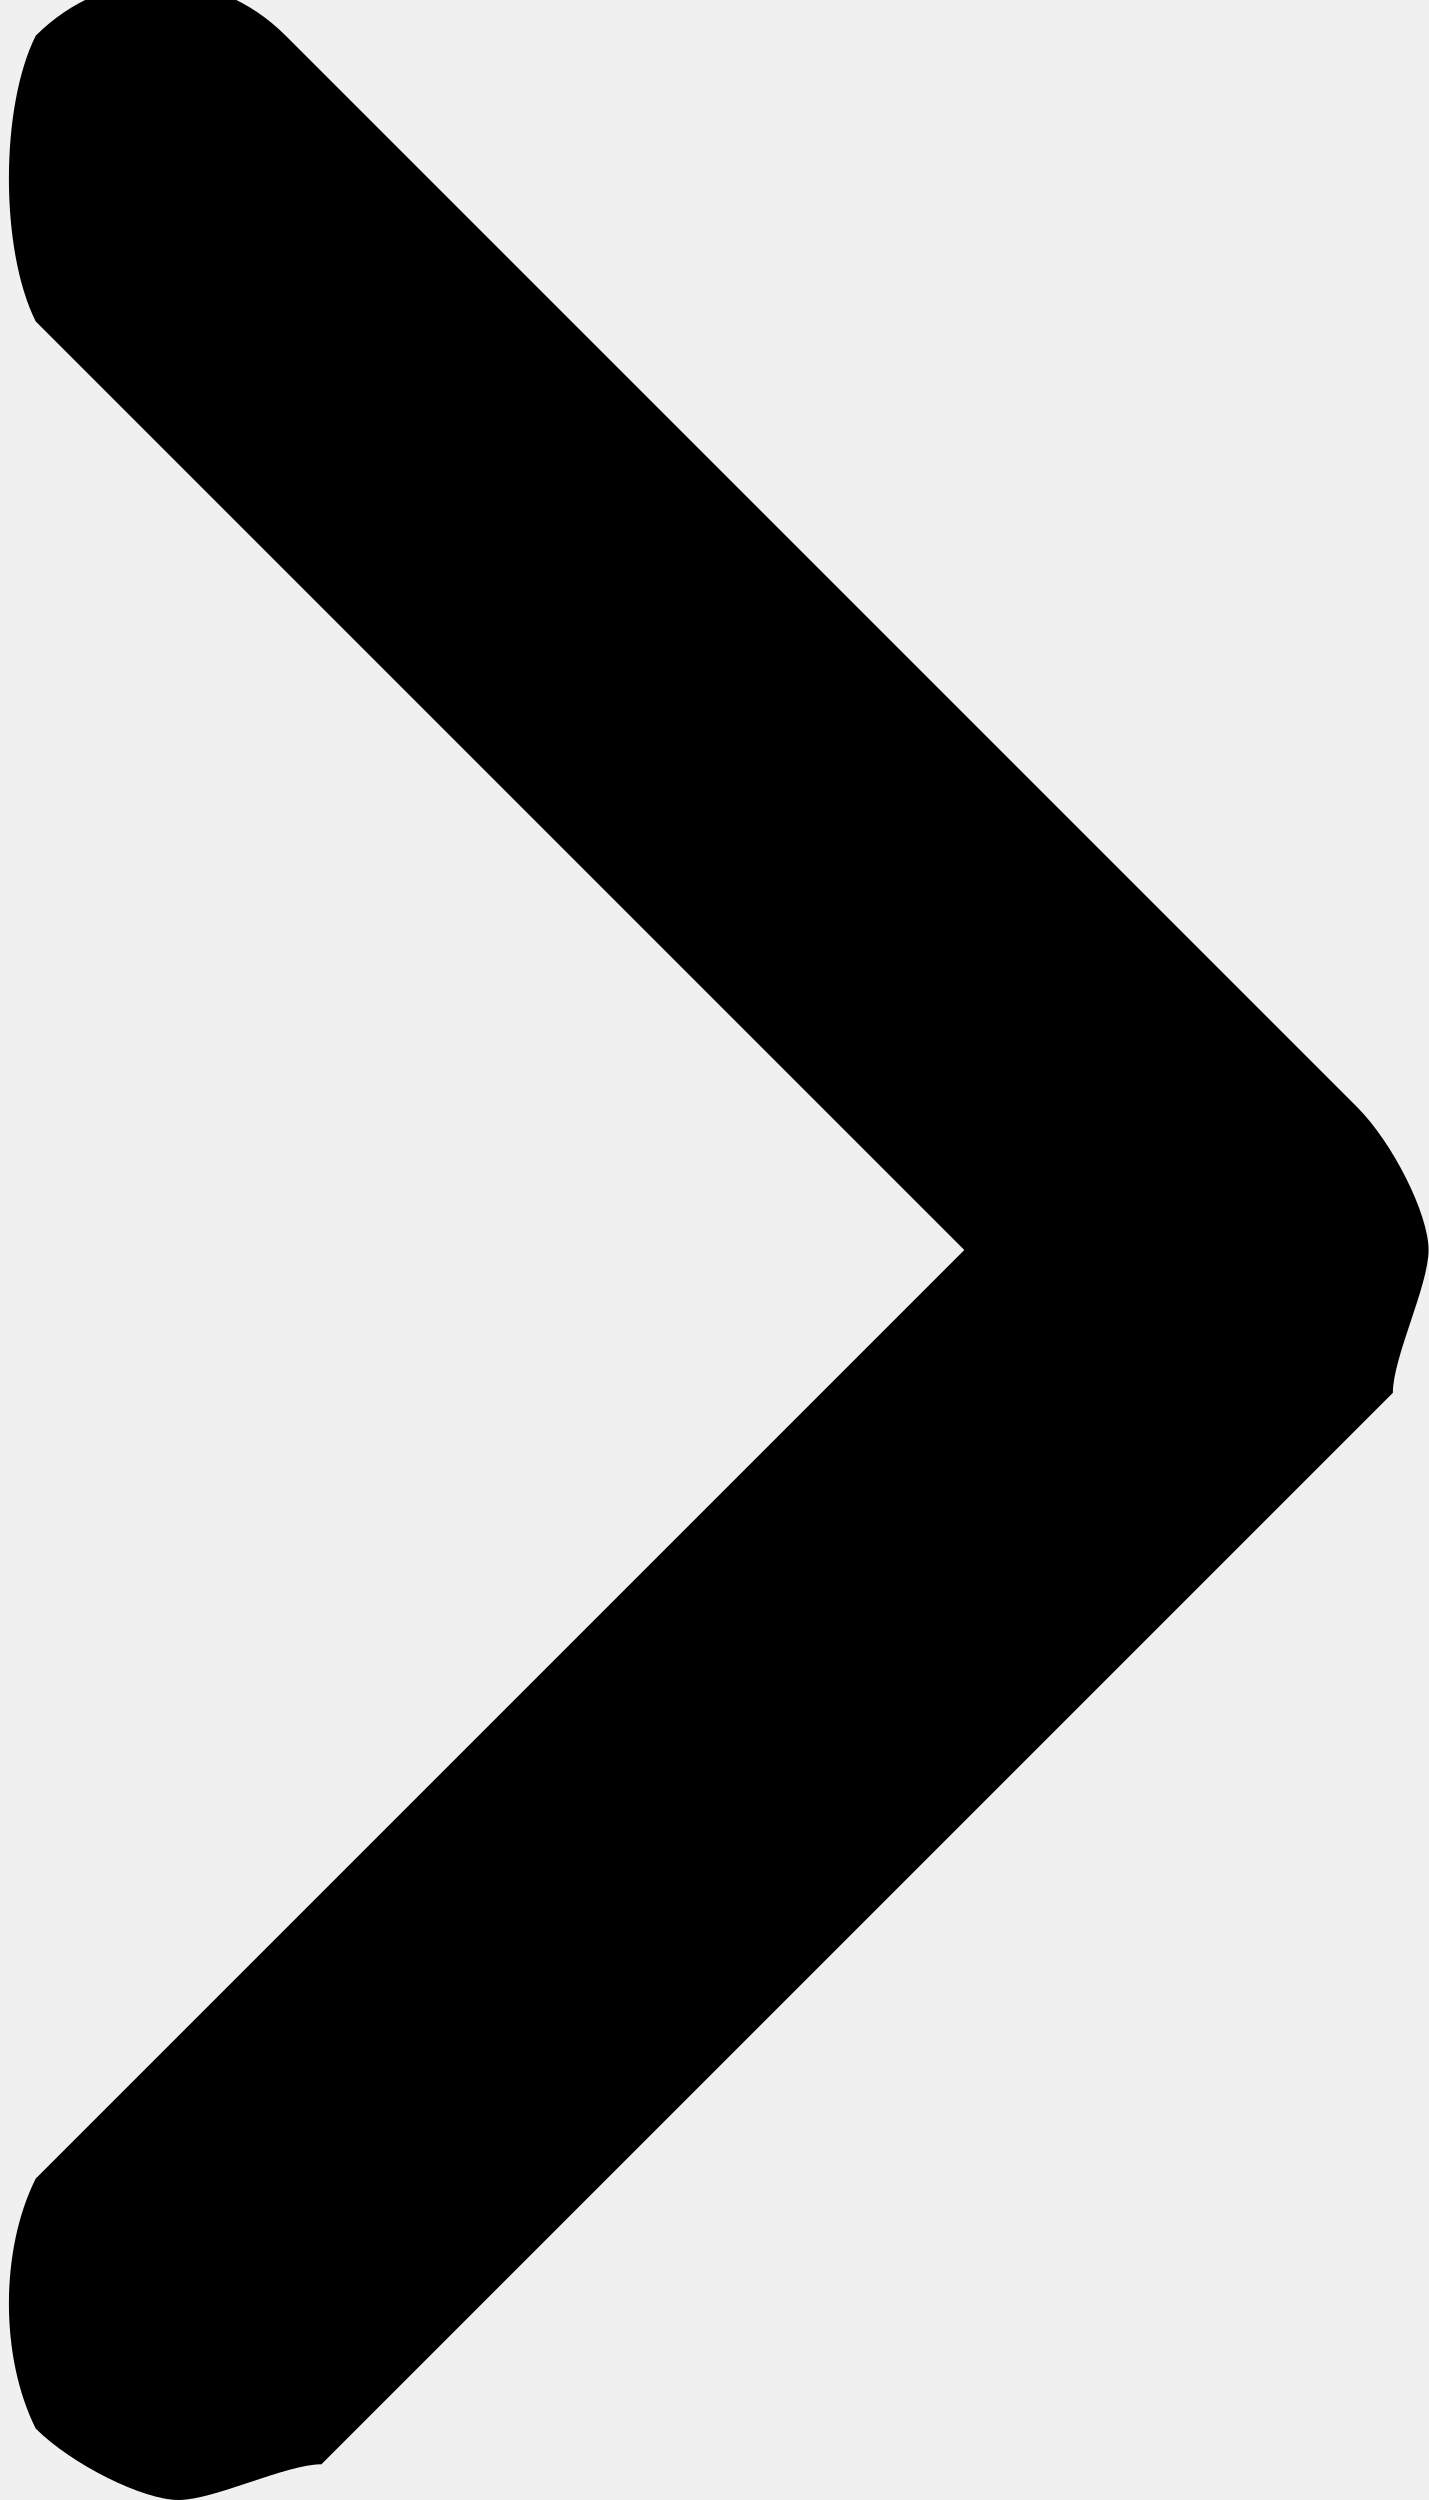
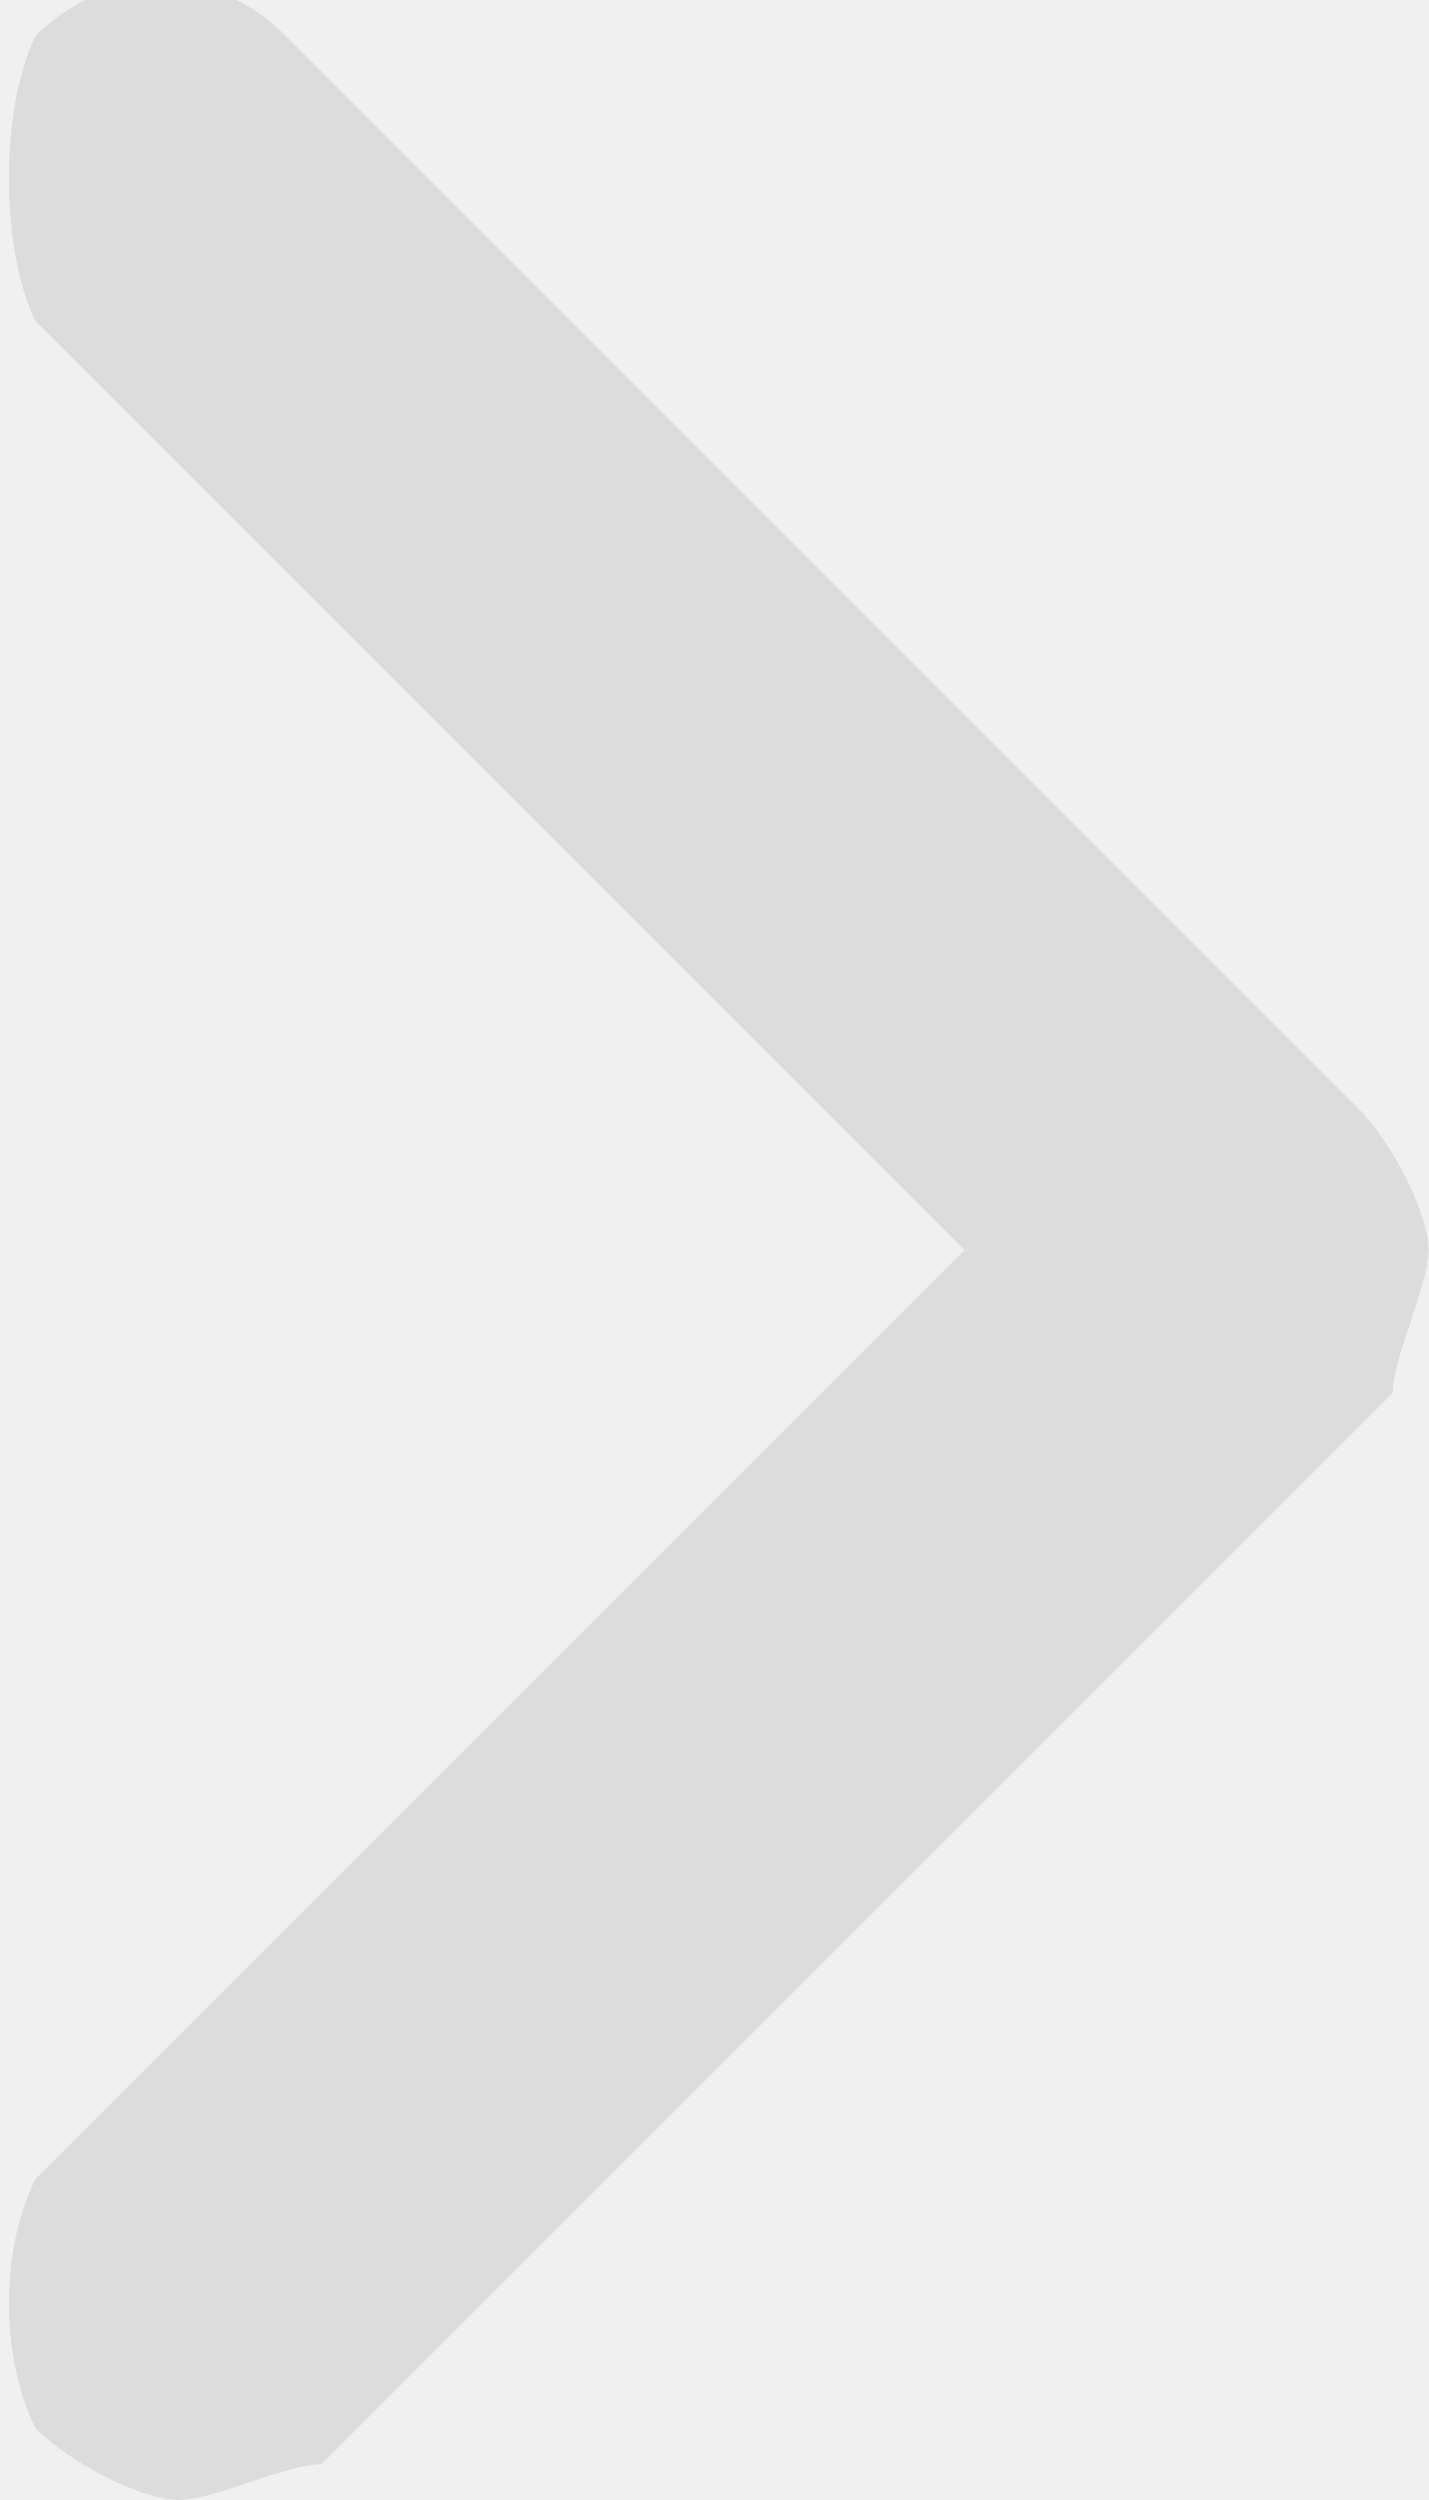
<svg xmlns="http://www.w3.org/2000/svg" width="4" height="7" viewBox="0 0 4 7" fill="none">
  <g clip-path="url(#clip0_24_677)">
-     <path d="M3.8 3.1L0.8 0.1C0.6 -0.1 0.3 -0.1 0.1 0.1C-9.76548e-05 0.3 -9.76548e-05 0.7 0.1 0.9L2.7 3.5L0.1 6.1C-9.76548e-05 6.3 -9.76548e-05 6.6 0.1 6.8C0.2 6.9 0.4 7 0.5 7C0.6 7 0.8 6.9 0.9 6.9L3.9 3.9C3.9 3.8 4 3.6 4 3.5C4 3.4 3.9 3.2 3.8 3.1Z" fill="black" />
+     <path d="M3.8 3.1L0.8 0.1C0.6 -0.1 0.3 -0.1 0.1 0.1C-9.76548e-05 0.3 -9.76548e-05 0.7 0.1 0.9L2.7 3.5L0.1 6.1C-9.76548e-05 6.3 -9.76548e-05 6.6 0.1 6.8C0.2 6.9 0.4 7 0.5 7C0.6 7 0.8 6.9 0.9 6.9L3.9 3.9C3.9 3.8 4 3.6 4 3.5C4 3.4 3.9 3.2 3.8 3.1Z" fill="#DCDCDC" />
  </g>
  <defs>
    <clipPath id="clip0_24_677">
      <rect width="4" height="7" fill="white" />
    </clipPath>
  </defs>
</svg>
